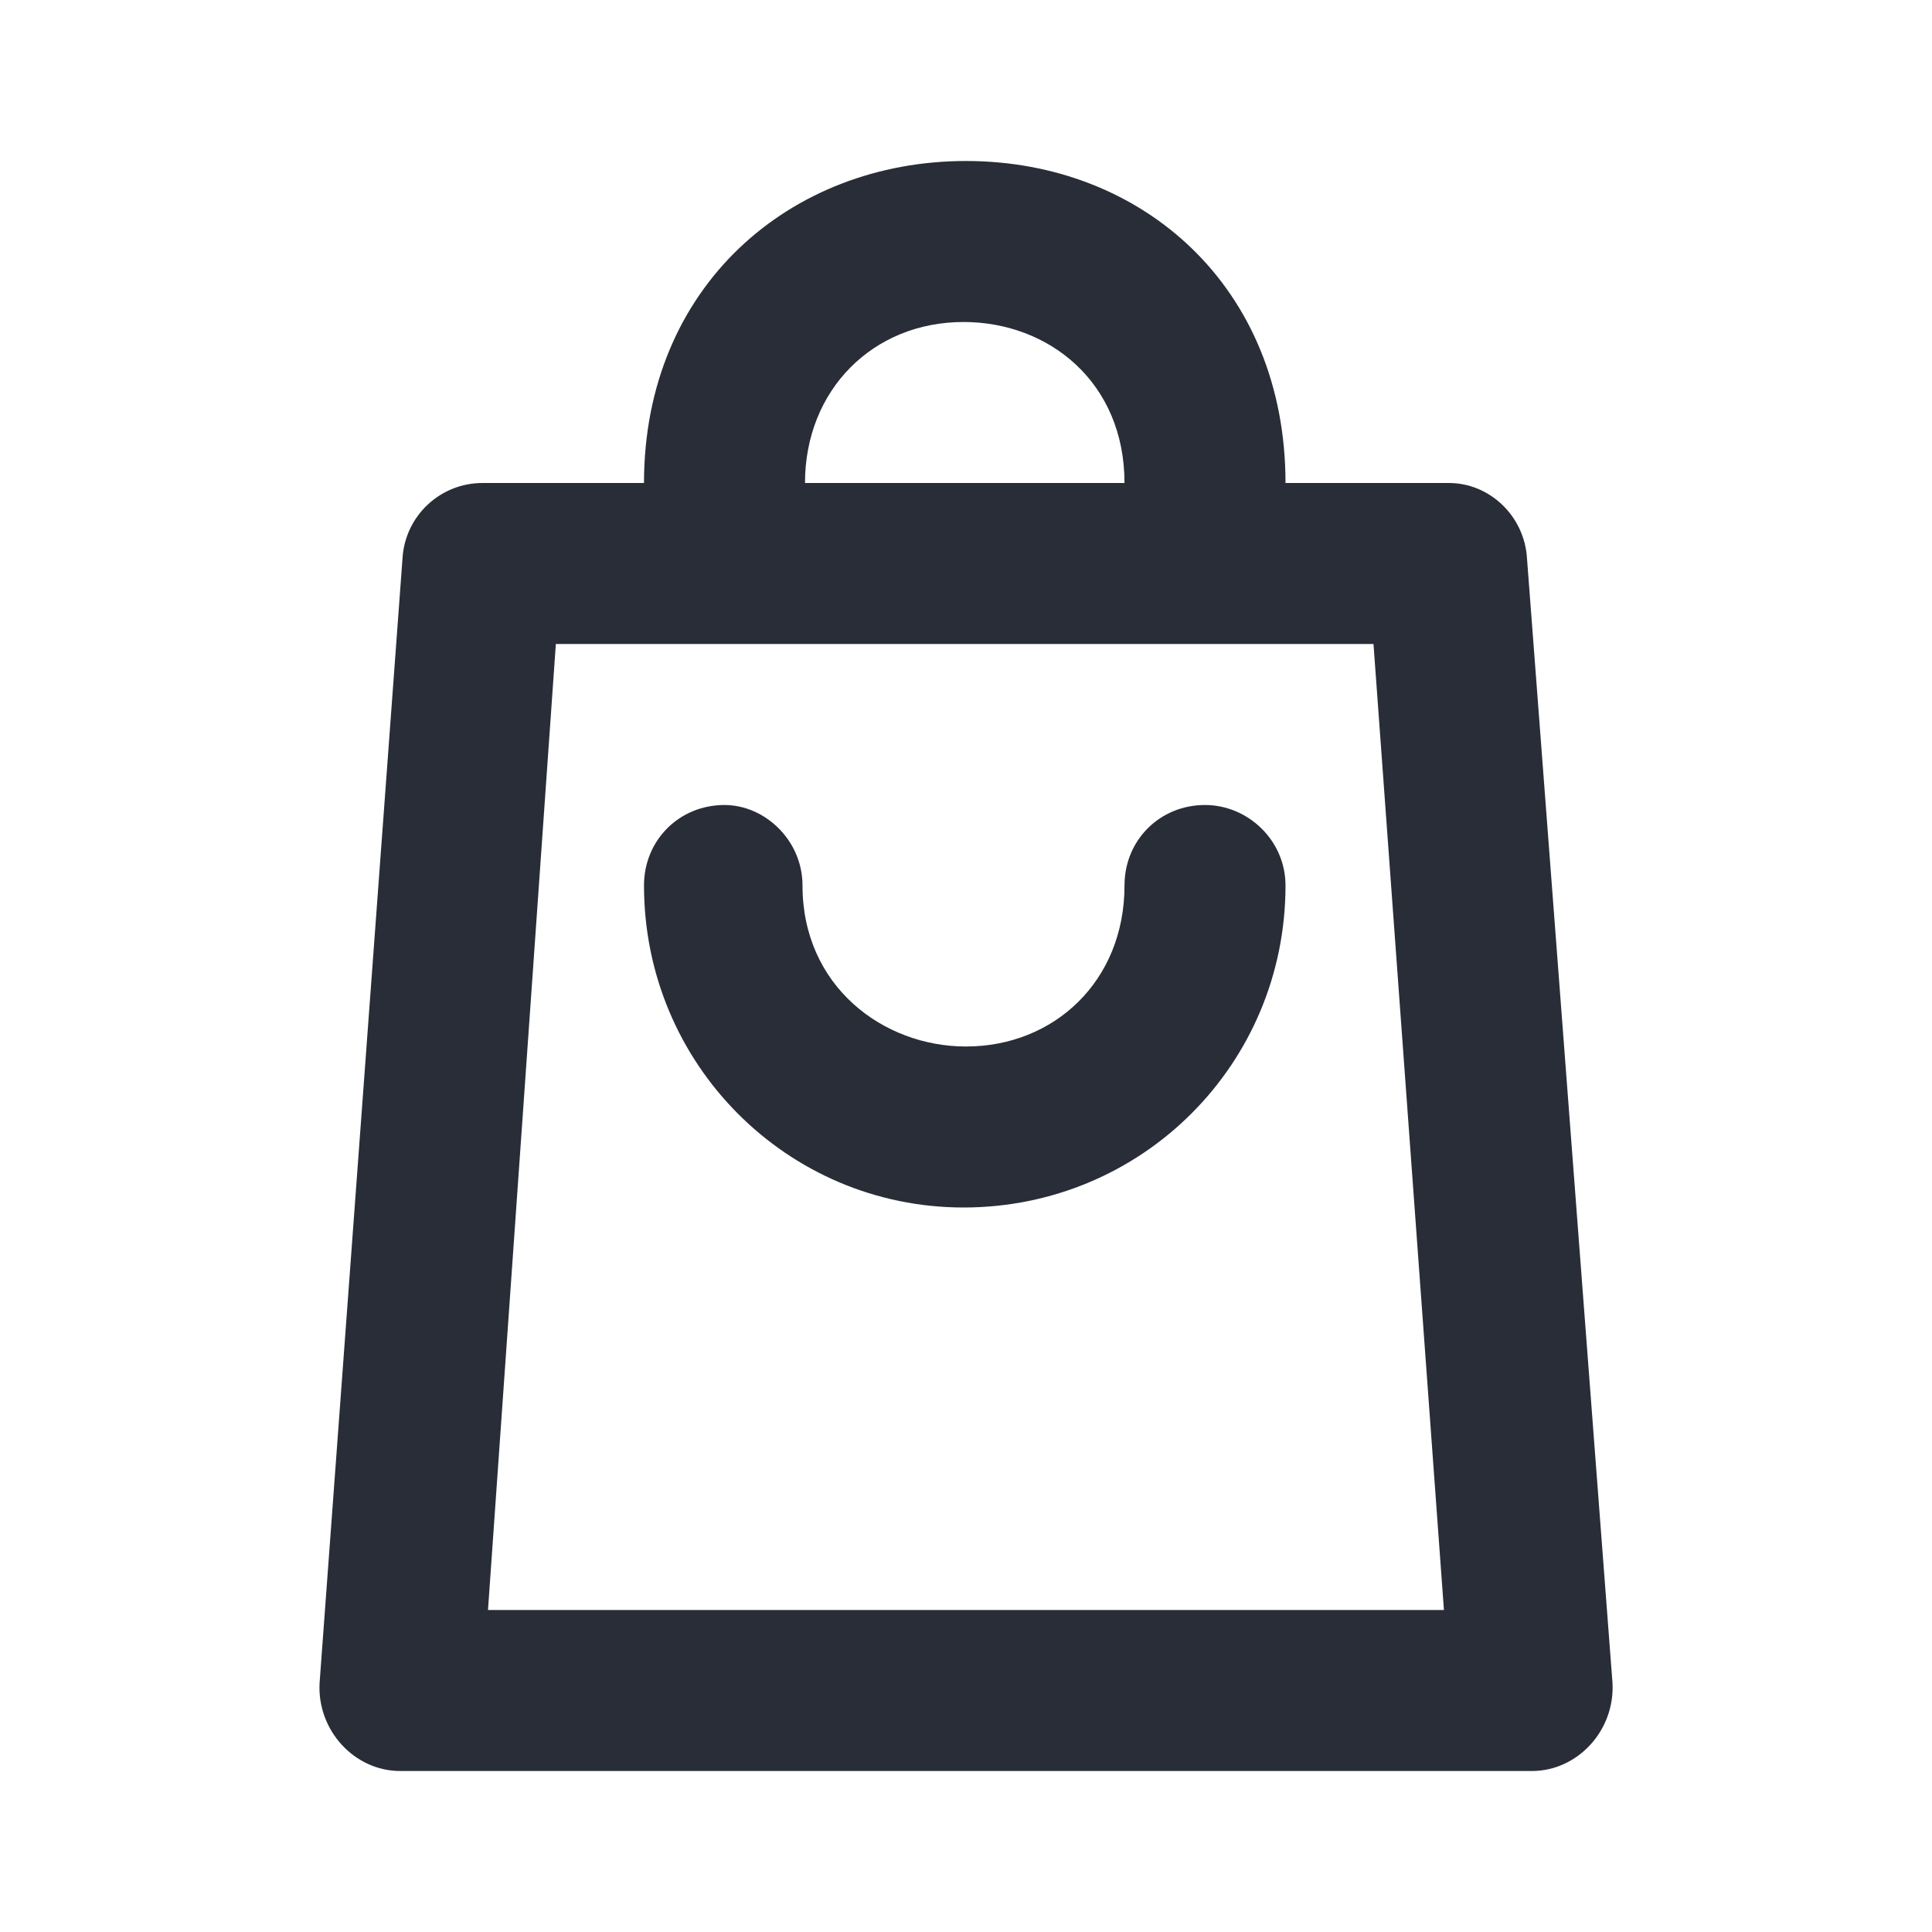
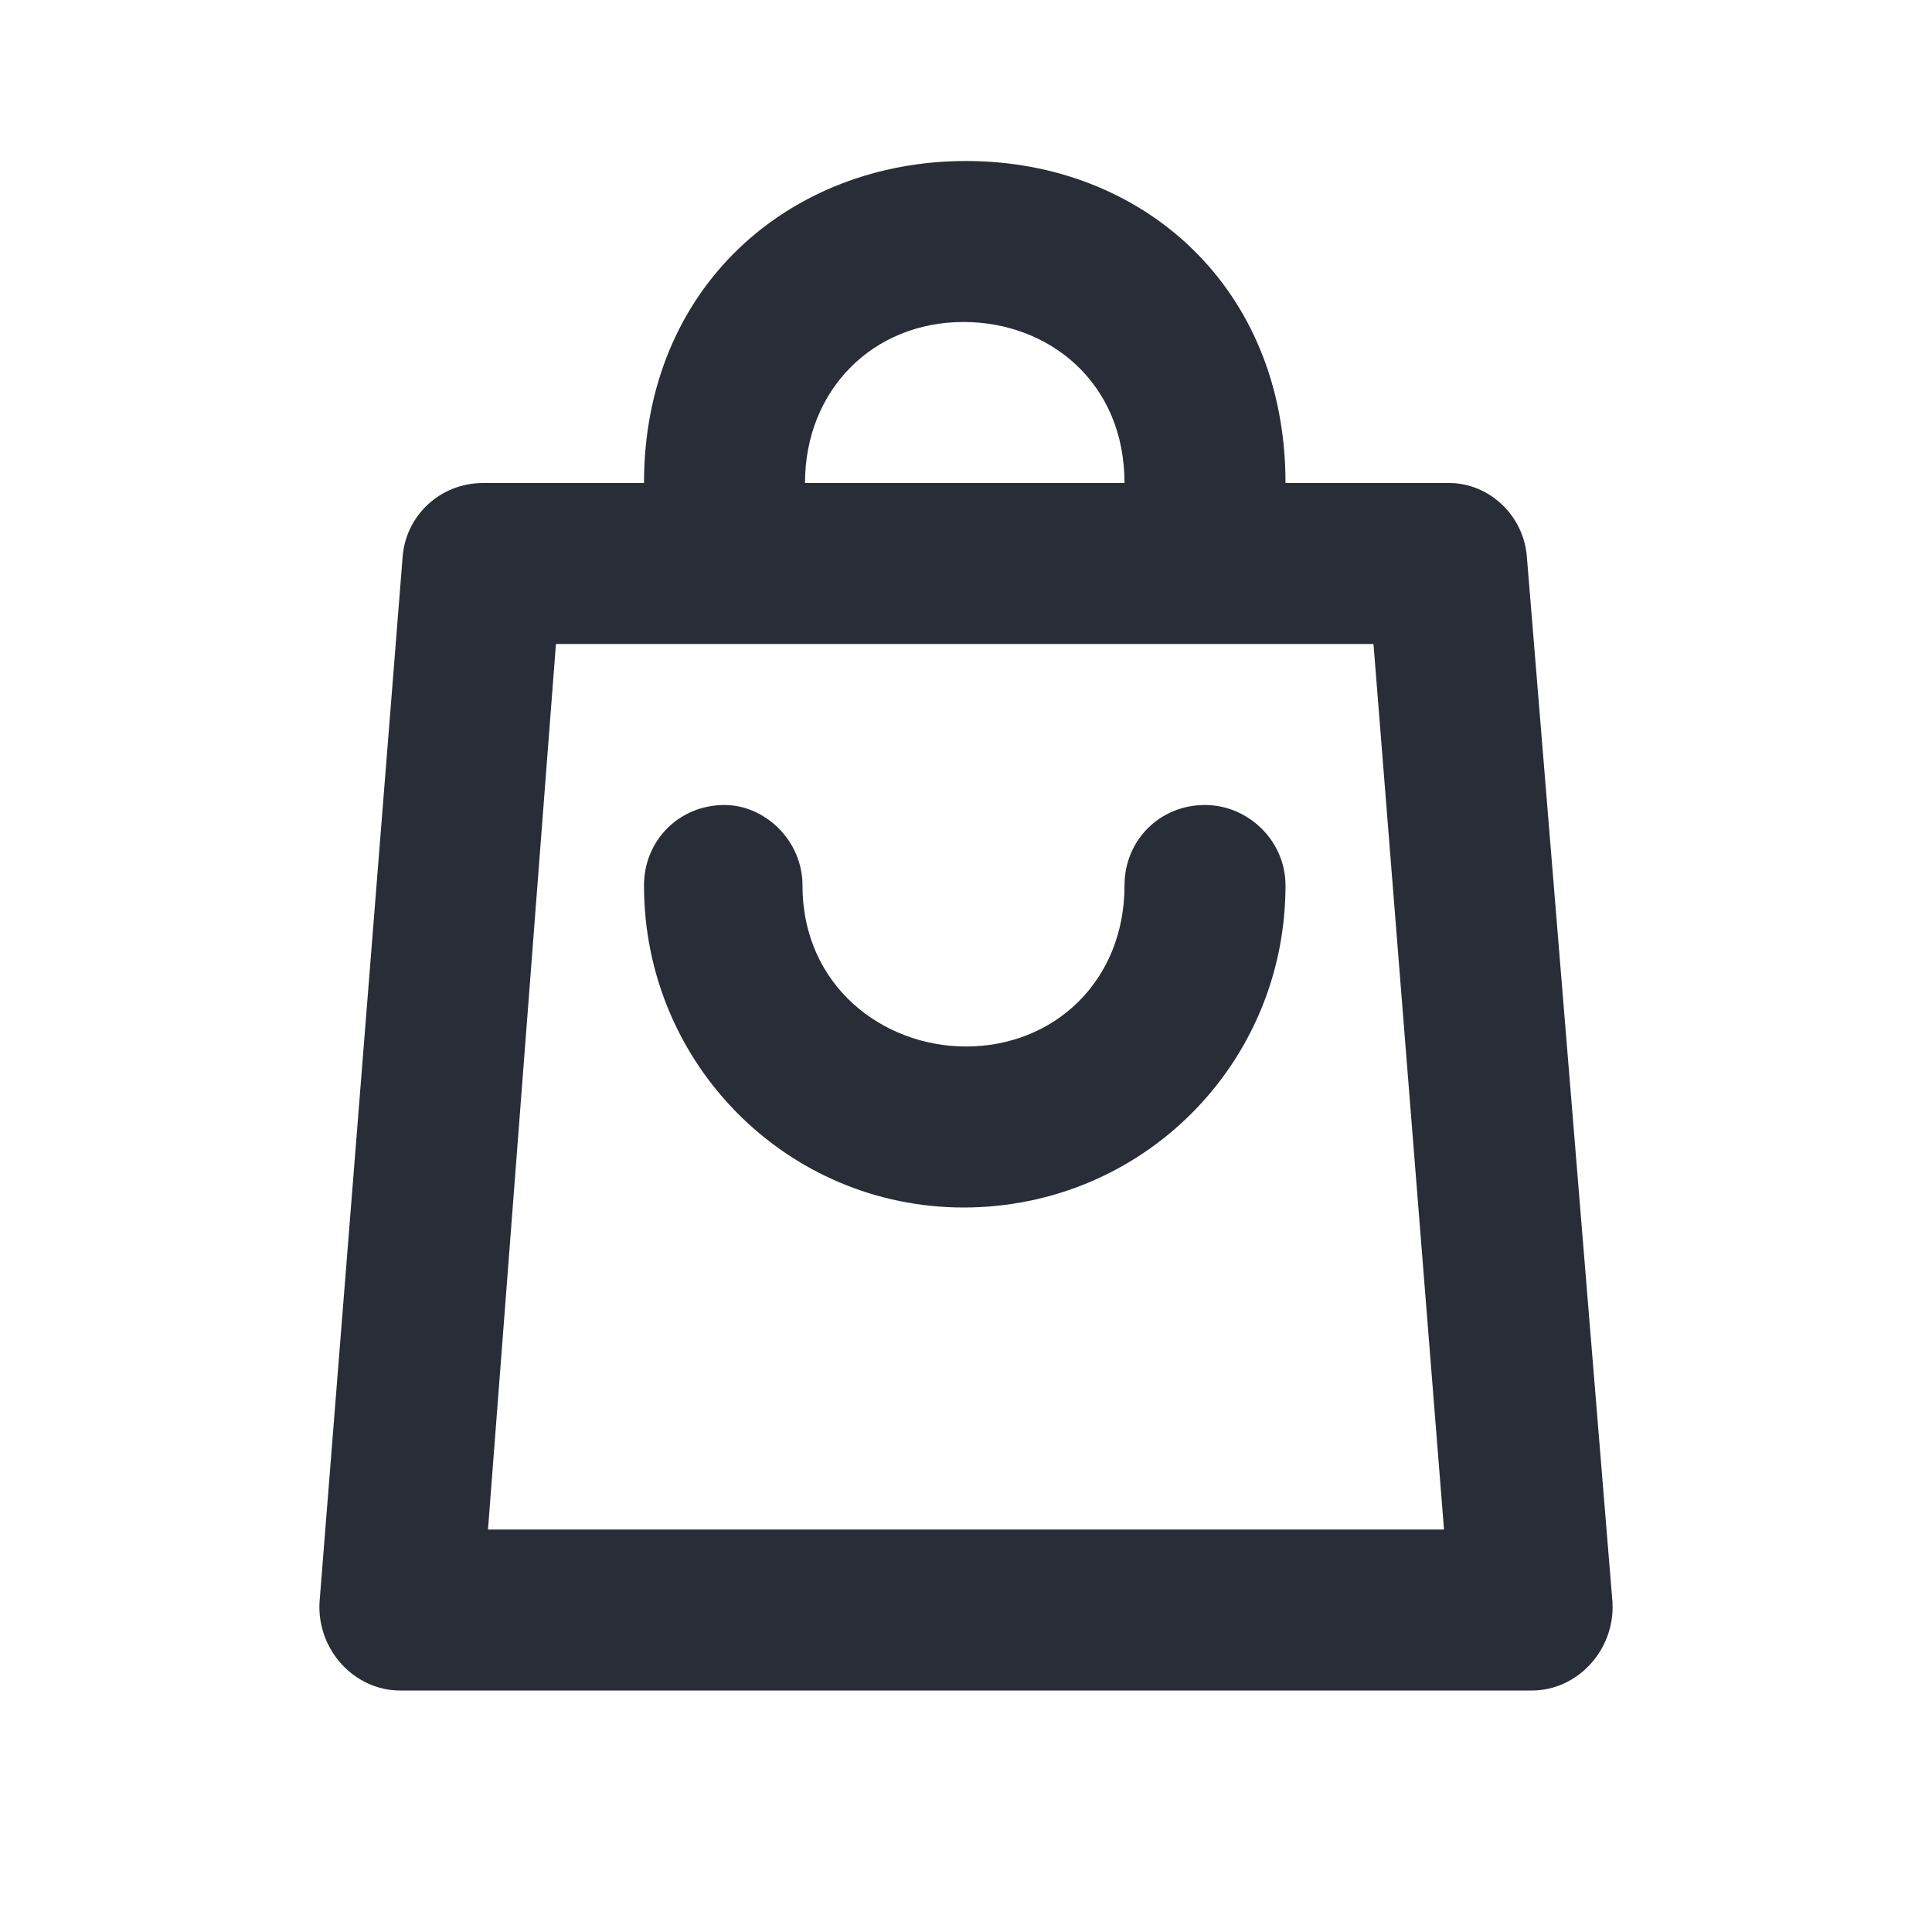
- <svg xmlns="http://www.w3.org/2000/svg" width="24" height="24">
-   <path d="M12 2c2.188 0 3.969 1.563 3.969 4H18c.5 0 .938.406.969.938l1.062 13.968c.032.594-.437 1.094-1 1.094H4.97c-.563 0-1.032-.5-1-1.094L5 6.938A.995.995 0 016 6h2c0-2.438 1.813-4 4-4zm5.063 6H6.905l-.843 12h11.875l-.875-12zm-5.094-4C10.844 4 10 4.844 10 6h3.969c0-1.25-.938-2-2-2zm2 7c0 1.188-.875 2-1.969 2-1.031 0-2.031-.75-2.031-2 0-.563-.469-1-.969-1-.563 0-1 .438-1 1 0 2.219 1.781 4 3.969 4 2.219 0 4-1.781 4-4 0-.563-.469-1-1-1-.563 0-1 .438-1 1z" fill="#282D37" fill-rule="evenodd" />
+ <svg xmlns="http://www.w3.org/2000/svg" width="24px" height="24px" viewBox="0 0 24 24" version="1.1">
+   <g id="Symbols:Icon" stroke="none" stroke-width="1" fill="none" fill-rule="evenodd">
+     <g id="24dp-Icon/Action/Shopping-Bag" fill="#282D37">
+       <path d="M12,2 C14.188,2 15.969,3.562 15.969,6 L15.969,6 L18,6 C18.5,6 18.938,6.406 18.969,6.938 L18.969,6.938 L20.031,19.906 C20.062,20.5 19.594,21 19.031,21 L19.031,21 L4.969,21 C4.406,21 3.938,20.5 3.969,19.906 L3.969,19.906 L5,6.938 C5.031,6.406 5.469,6 6,6 L6,6 L8,6 C8,3.562 9.812,2 12,2 Z M17.062,8 L6.906,8 L6.062,19 L17.938,19 L17.062,8 Z M11.969,4 C10.844,4 10,4.844 10,6 L10,6 L13.969,6 C13.969,4.75 13.031,4 11.969,4 Z M13.969,11 C13.969,12.188 13.094,13 12,13 C10.969,13 9.969,12.25 9.969,11 C9.969,10.438 9.5,10 9,10 C8.438,10 8,10.438 8,11 C8,13.219 9.781,15 11.969,15 C14.188,15 15.969,13.219 15.969,11 C15.969,10.438 15.5,10 14.969,10 C14.406,10 13.969,10.438 13.969,11 Z" id="🎨-Color" />
+     </g>
+   </g>
</svg>
